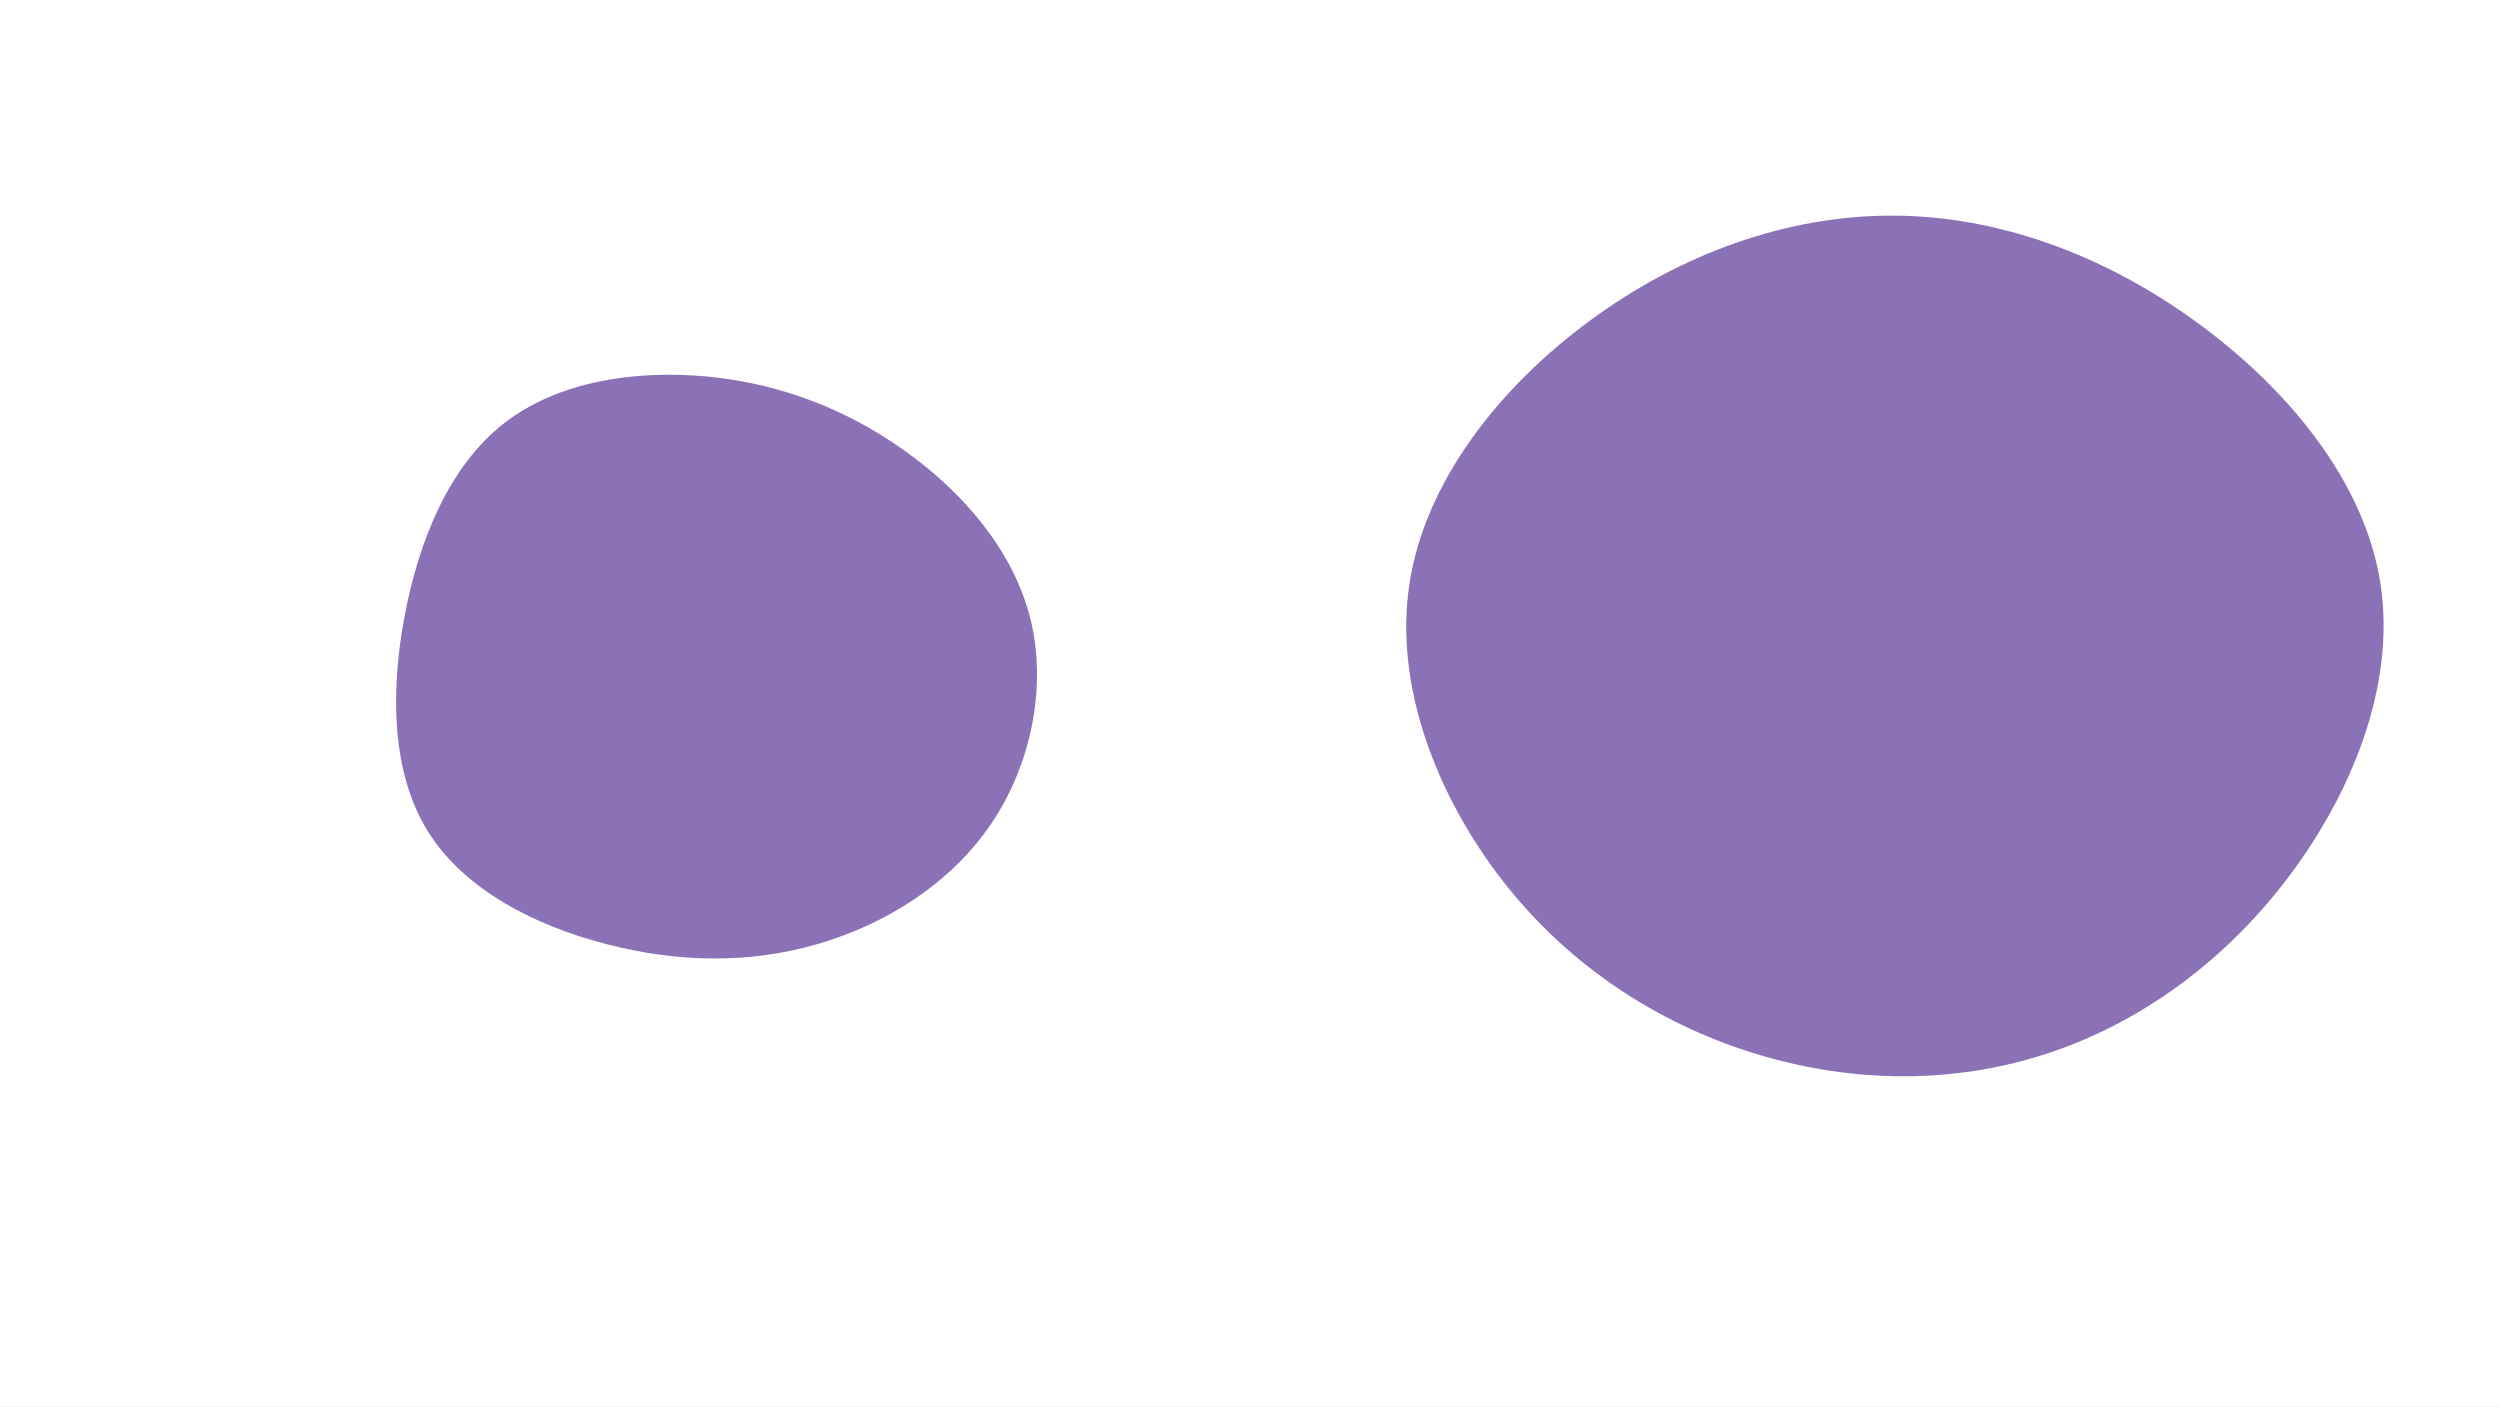
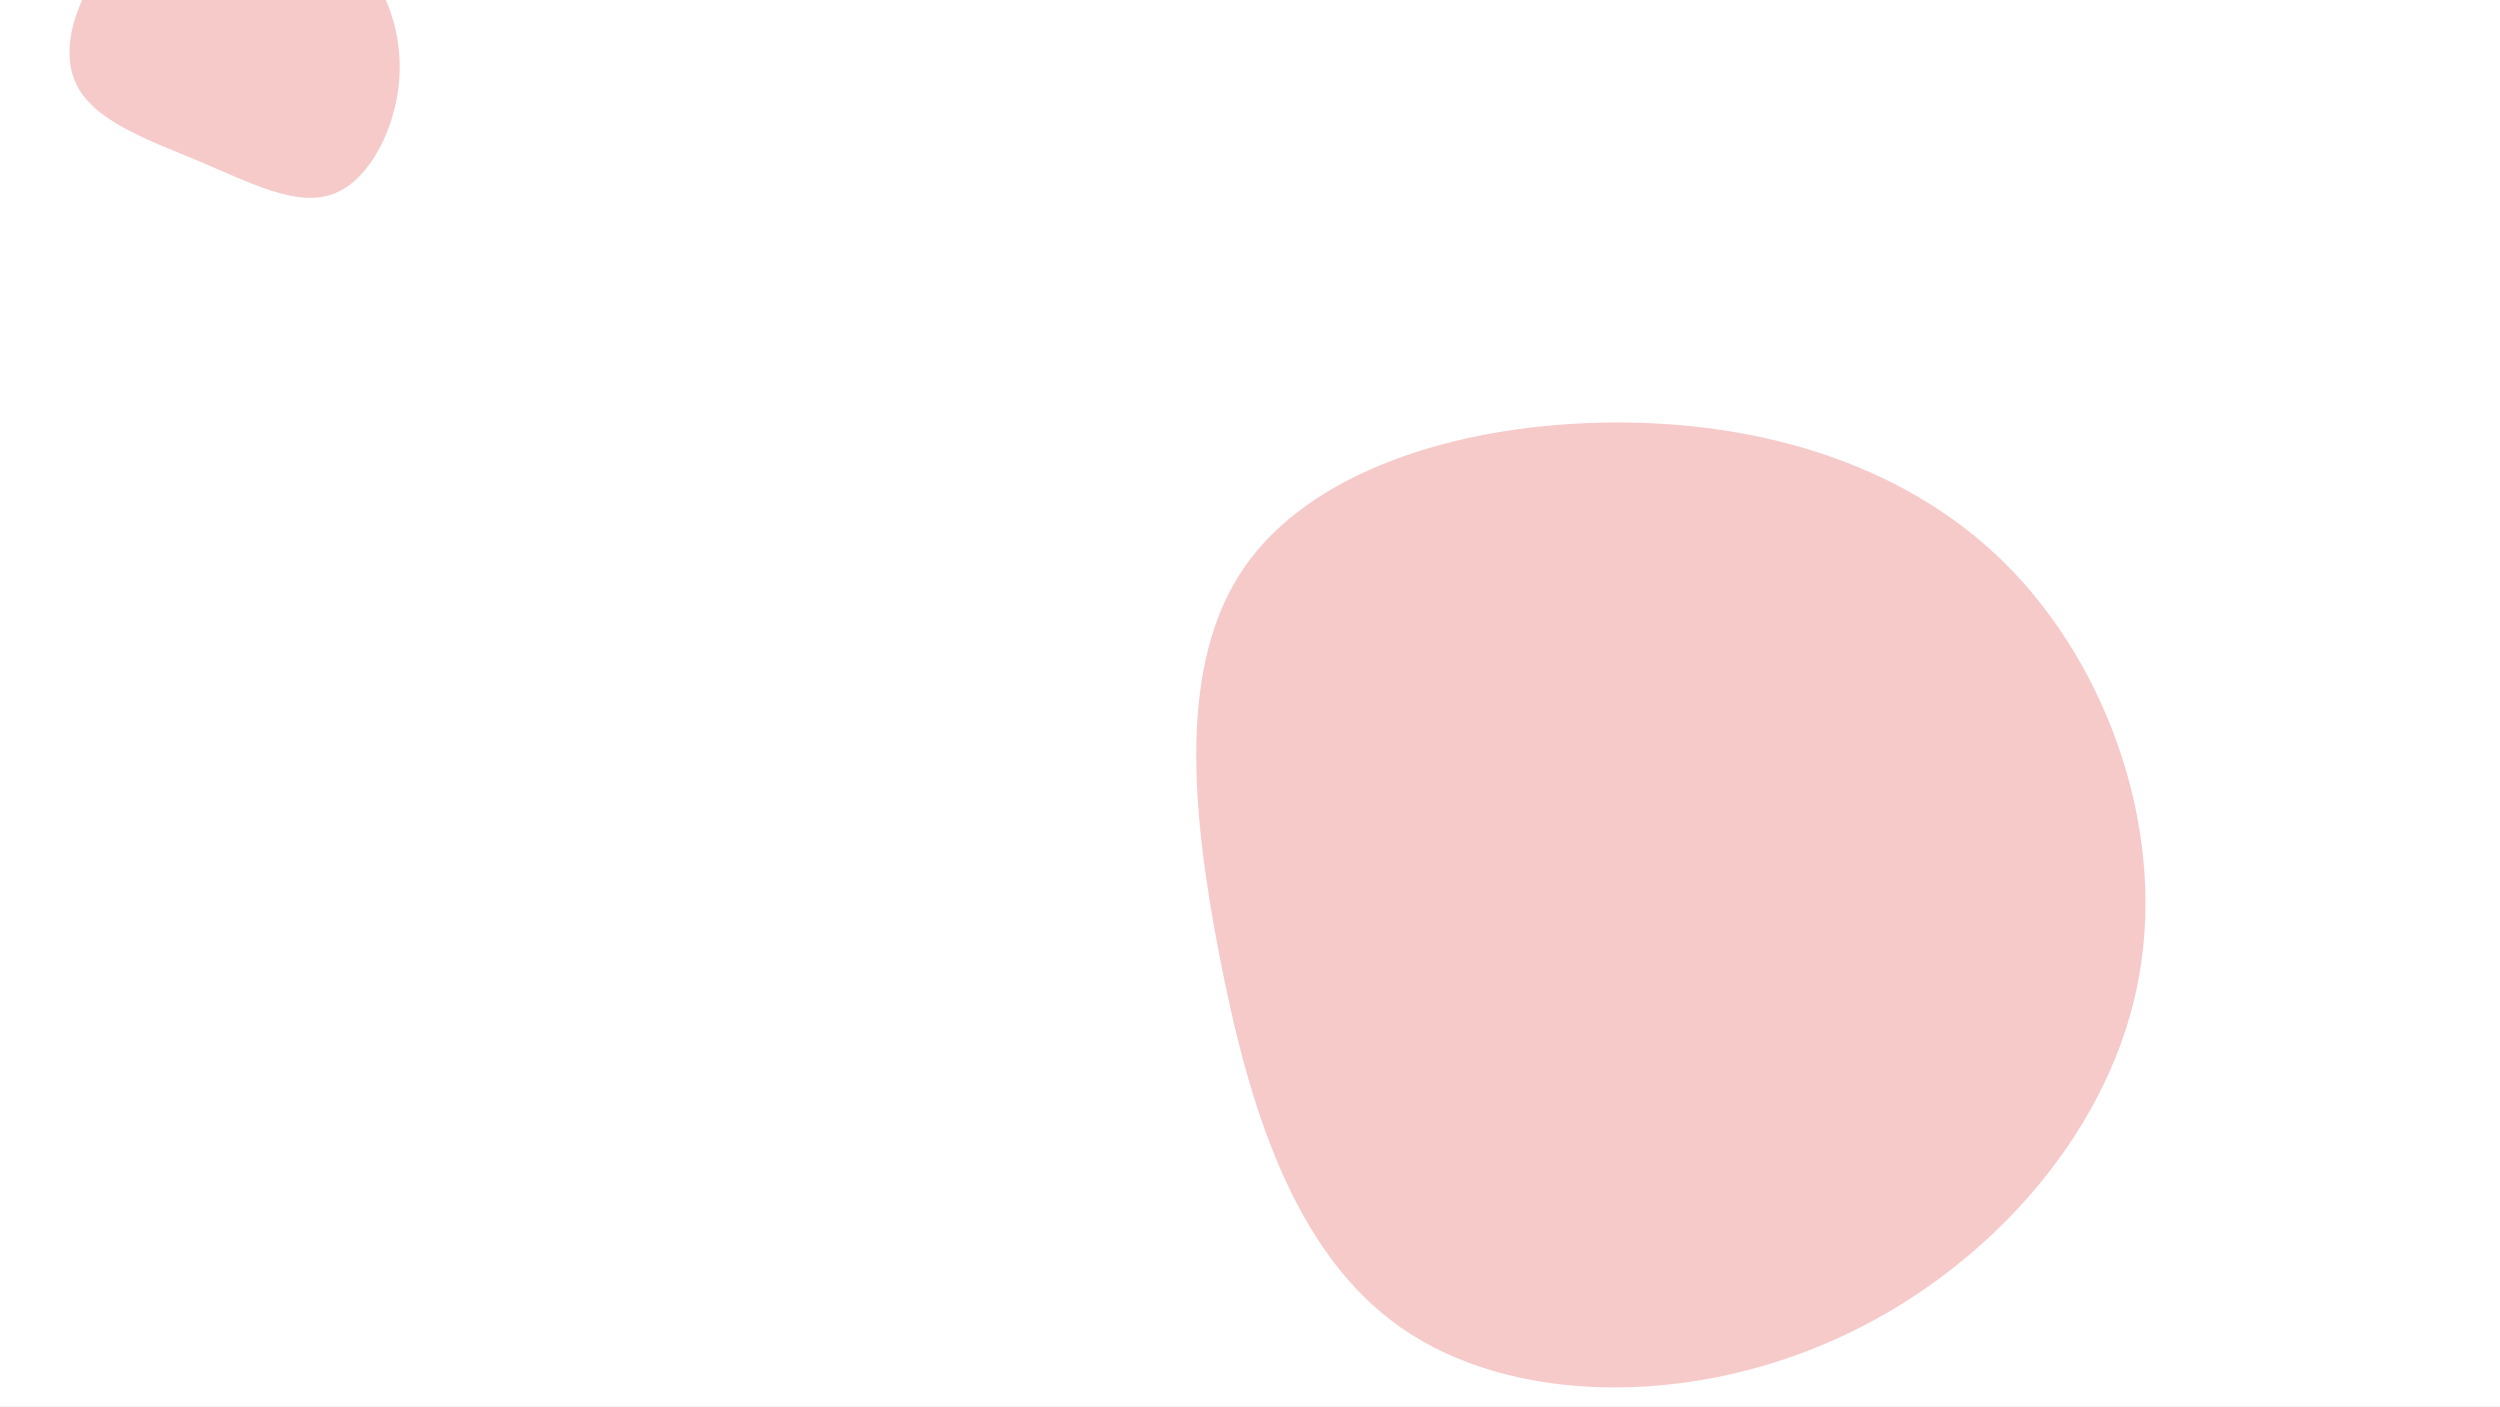
<svg xmlns="http://www.w3.org/2000/svg" id="visual" viewBox="0 0 960 540" width="960" height="540" version="1.1">
  <rect width="960" height="540" fill="#FFFFFF" />
  <g>
-     <g transform="translate(727 258)">
-       <path d="M116.2 -134.5C151.4 -109 181.1 -73.1 187.1 -33.8C193.2 5.6 175.5 48.3 150 81.1C124.5 113.9 91.3 136.8 55.5 147.7C19.7 158.6 -18.6 157.5 -54.6 146.1C-90.6 134.7 -124.3 113 -149.6 80.7C-174.8 48.5 -191.8 5.9 -185.8 -33.6C-179.9 -73.1 -151.1 -109.5 -116.3 -135C-81.5 -160.6 -40.8 -175.3 -0.1 -175.2C40.5 -175.1 81.1 -160 116.2 -134.5Z" fill="#8b72b6" />
+     <g transform="translate(613 331)">
+       <path d="M157 -114.6C197.3 -74.5 219.8 -9.6 207.5 48.6C195.2 106.8 148.1 158.3 91.1 183.6C34.1 209 -32.9 208.1 -74.9 178.9C-116.9 149.7 -133.9 92.1 -144.8 35.6C-155.7 -20.9 -160.5 -76.3 -135.3 -113C-110.1 -149.6 -55.1 -167.4 1.6 -168.7C58.3 -170 116.6 -154.7 157 -114.6Z" fill="#F7CACA" />
    </g>
-     <g transform="translate(274 257)">
-       <path d="M73 -84.2C95.5 -68.3 114.9 -46 121.6 -19.7C128.2 6.5 122 36.7 106.5 59.5C90.9 82.4 66.1 97.9 40 105.5C13.9 113.1 -13.5 112.7 -40.9 105.6C-68.3 98.6 -95.6 84.8 -109.6 62.4C-123.6 40 -124.2 9 -118.6 -20.6C-113 -50.2 -101.2 -78.3 -80.4 -94.5C-59.6 -110.7 -29.8 -115 -2.2 -112.4C25.3 -109.7 50.6 -100.1 73 -84.2Z" fill="#8b72b6" />
+     <g transform="translate(98 20)">
+       <path d="M42 -33.5C52.4 -20.5 57.3 -3.2 54.9 14.6C52.4 32.3 42.7 50.4 29 54.8C15.4 59.3 -2.2 50.1 -21.6 41.9C-41.1 33.7 -62.5 26.4 -69 11.7C-75.6 -2.9 -67.3 -25 -53.3 -38.8C-39.3 -52.7 -19.7 -58.3 -1.9 -56.8C15.8 -55.2 31.7 -46.6 42 -33.5Z" fill="#F7CACA" />
    </g>
  </g>
</svg>
